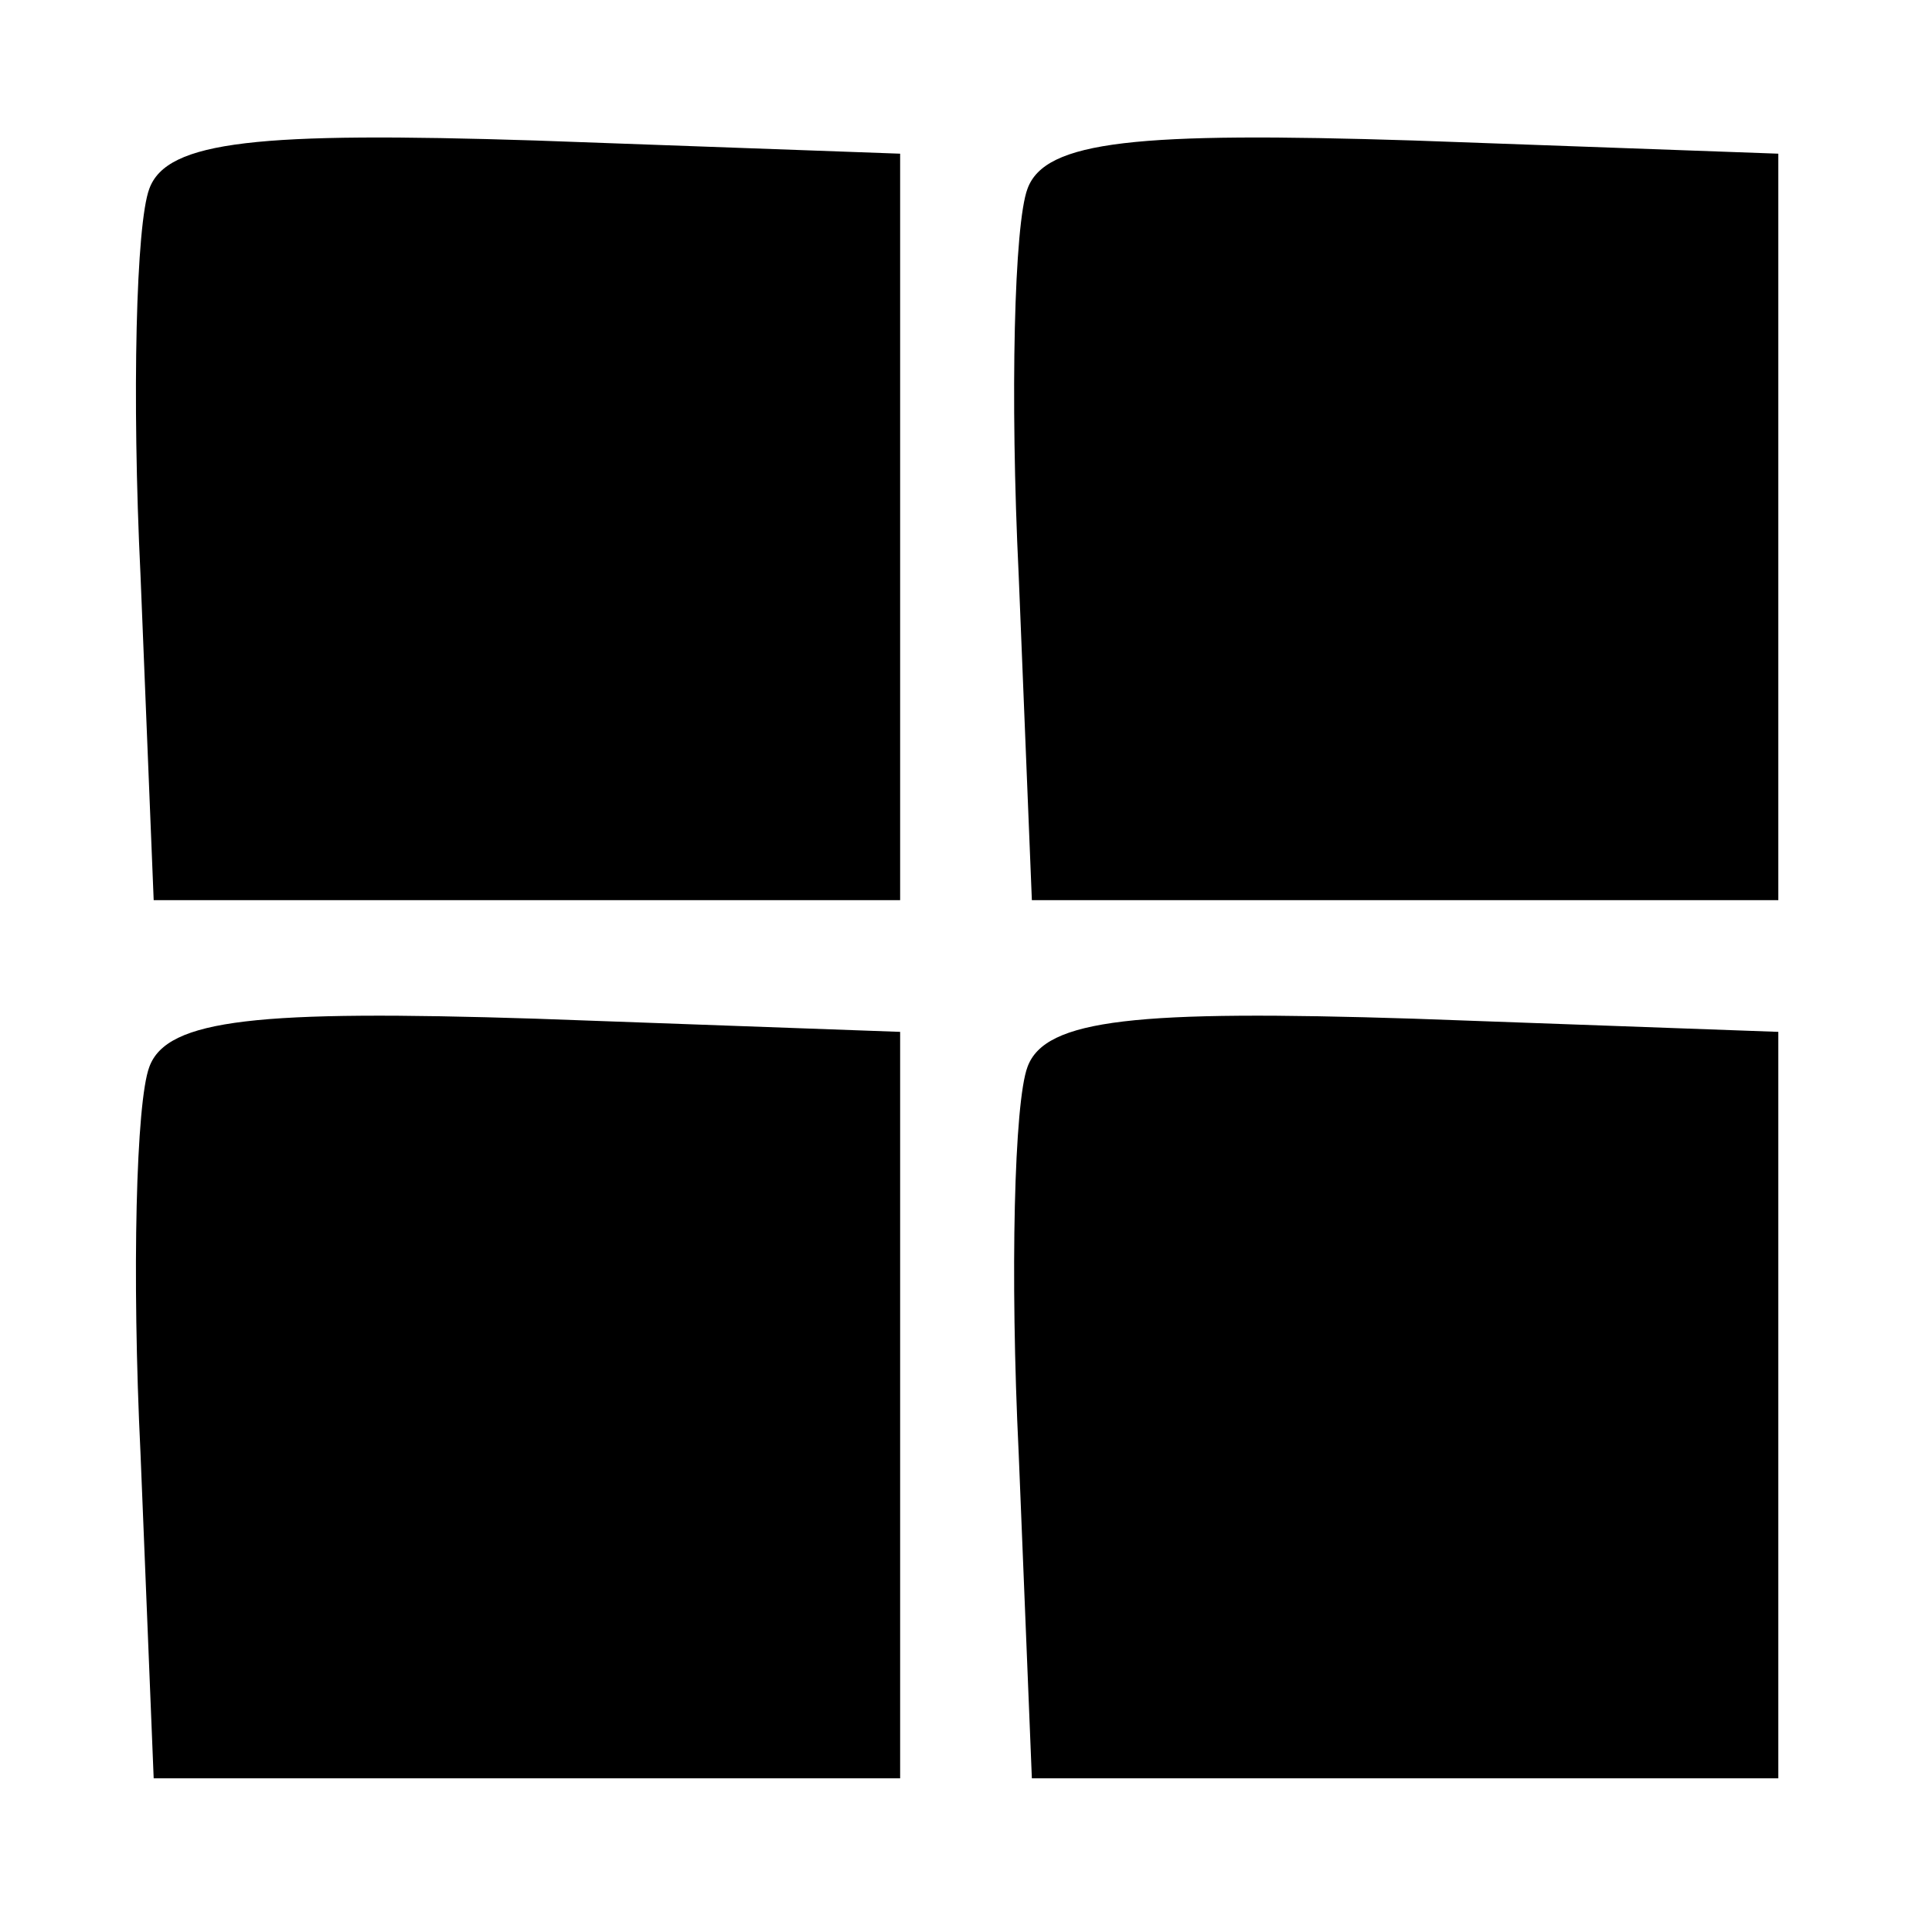
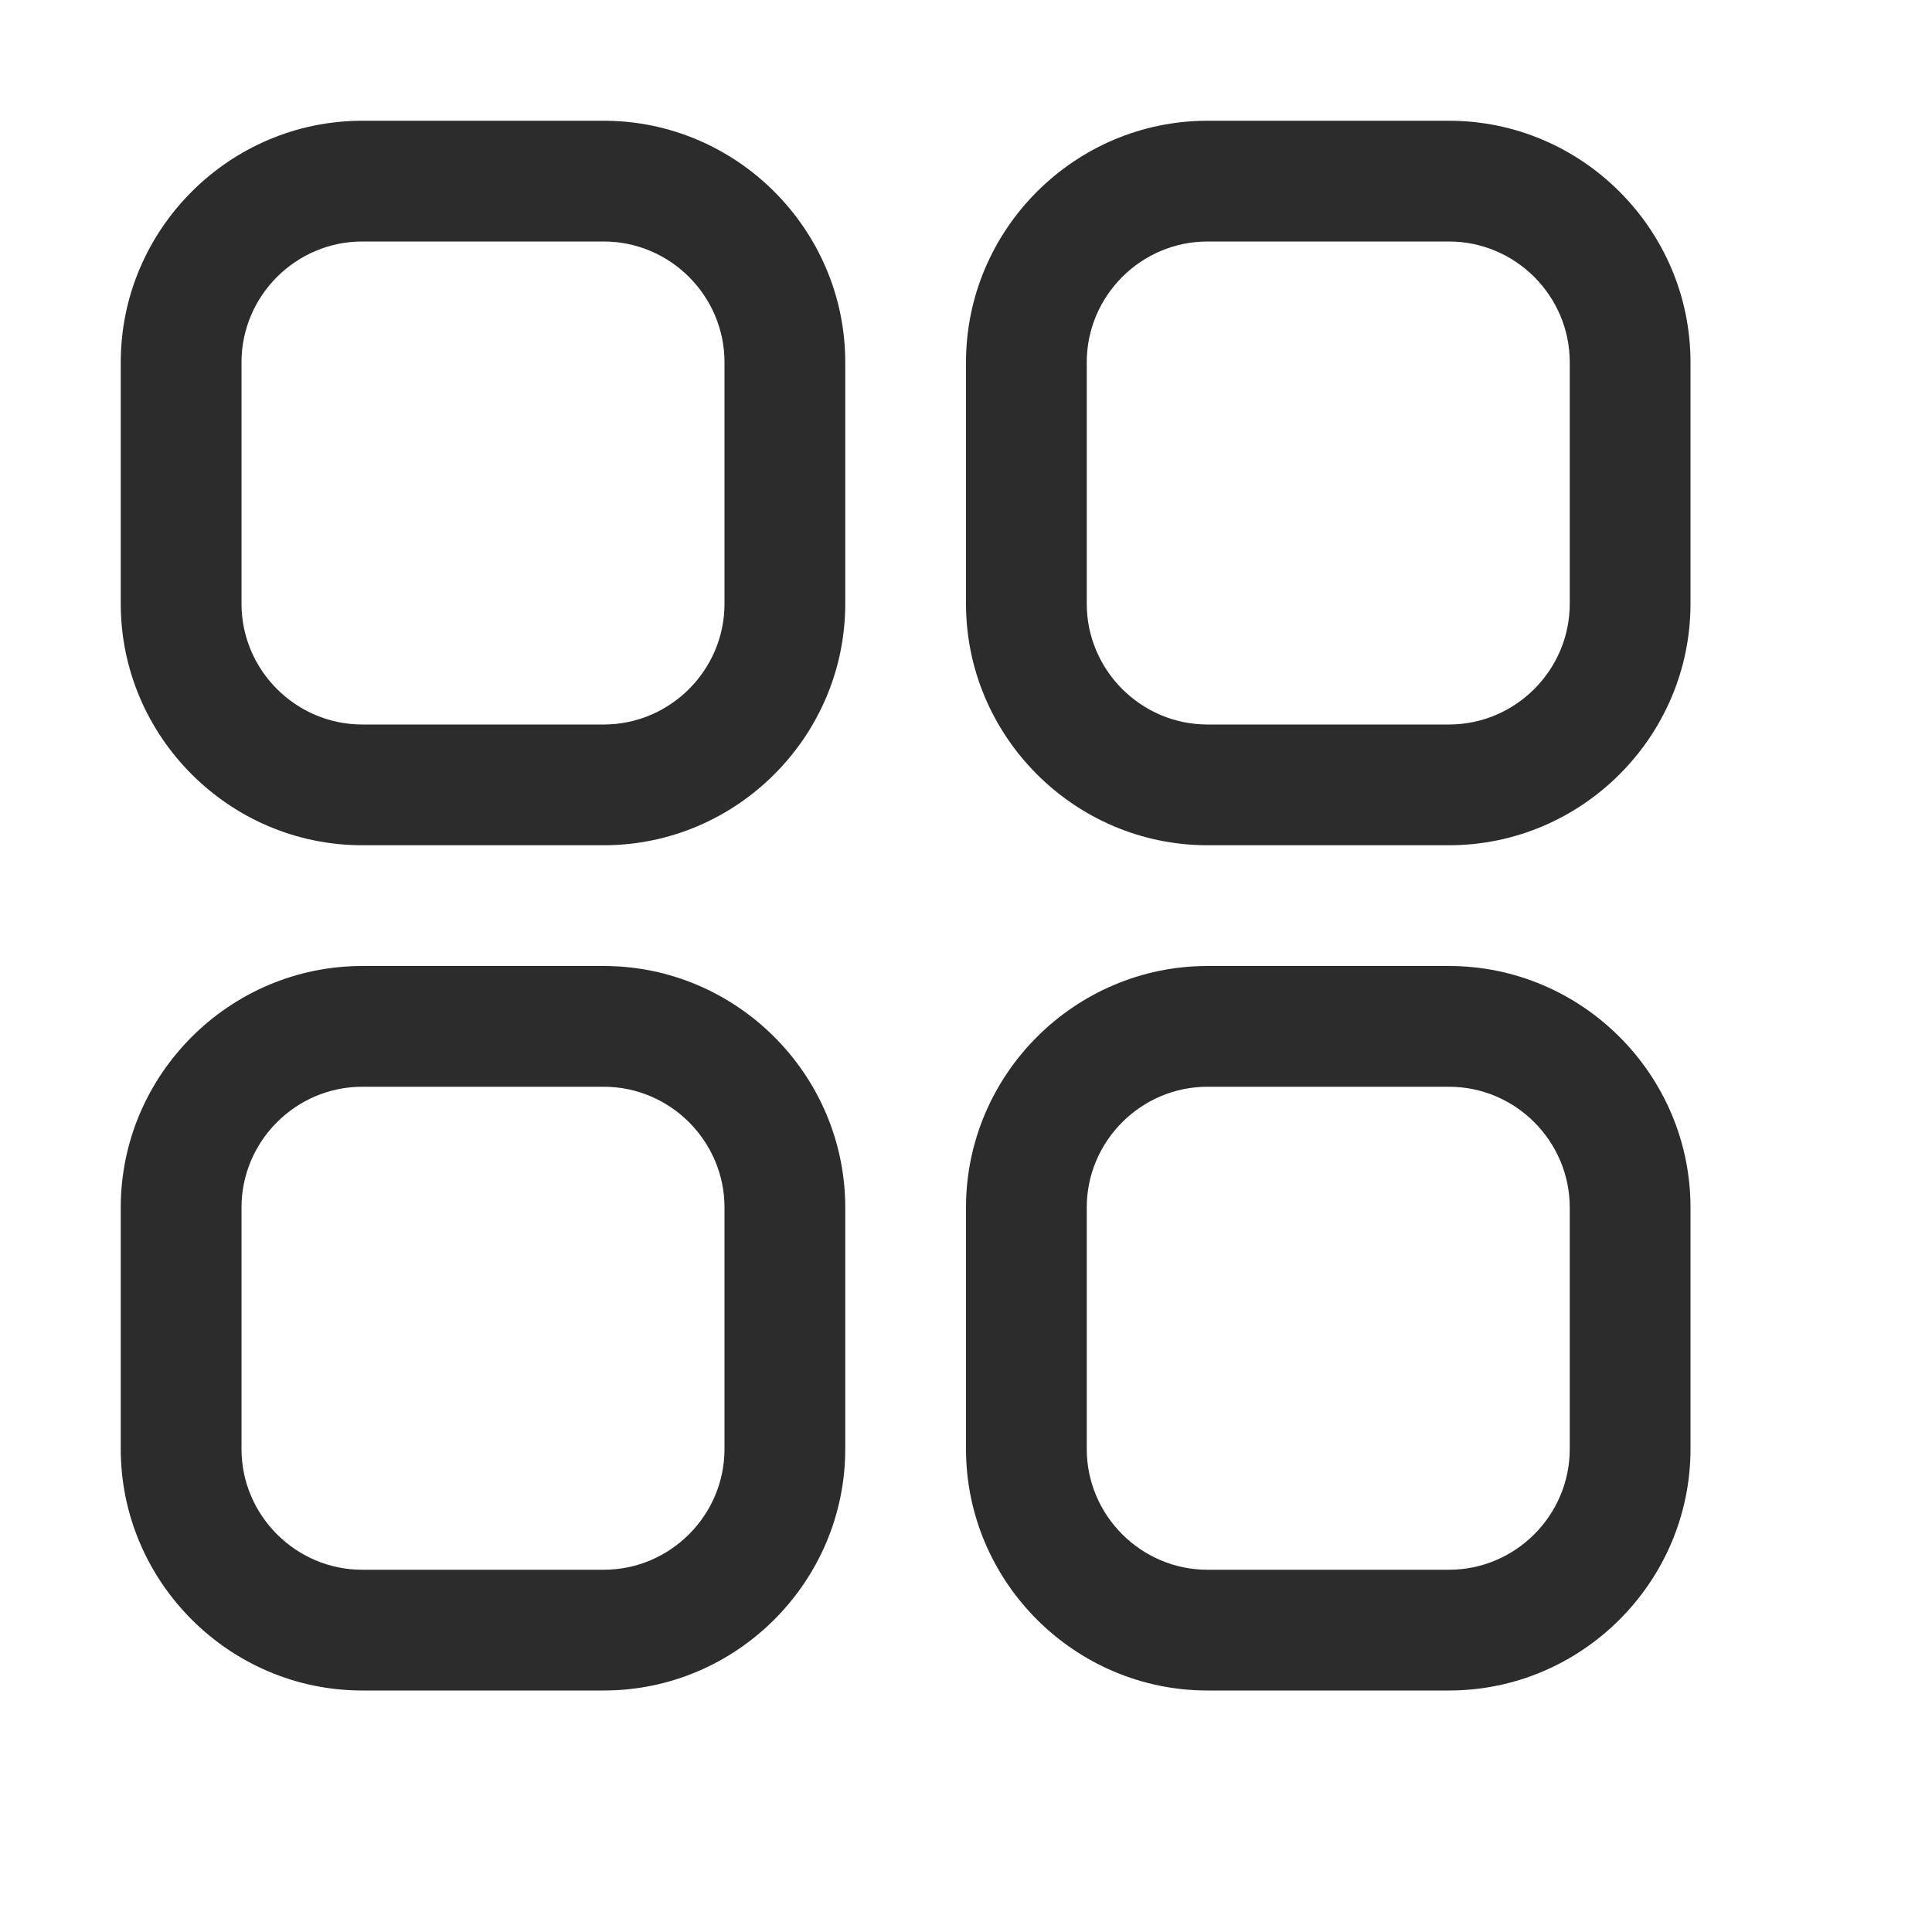
- <svg xmlns="http://www.w3.org/2000/svg" version="1.0" width="44pt" height="44pt" viewBox="0 0 44 44" preserveAspectRatio="xMidYMid meet">
-   <g transform="translate(0,44) scale(0.1,-0.1)" fill="#000000" stroke="none">
-     <path d="M34 397 c-3 -8 -4 -47 -2 -88 l3 -74 85 0 85 0 0 85 0 85 -83 3 c-63 2 -84 0 -88 -11z" />
-     <path d="M234 397 c-3 -8 -4 -47 -2 -88 l3 -74 85 0 85 0 0 85 0 85 -83 3 c-63 2 -84 0 -88 -11z" />
-     <path d="M34 197 c-3 -8 -4 -47 -2 -88 l3 -74 85 0 85 0 0 85 0 85 -83 3 c-63 2 -84 0 -88 -11z" />
-     <path d="M234 197 c-3 -8 -4 -47 -2 -88 l3 -74 85 0 85 0 0 85 0 85 -83 3 c-63 2 -84 0 -88 -11z" />
-   </g>
+ <svg xmlns="http://www.w3.org/2000/svg" t="1601950865221" class="icon" viewBox="0 0 1024 1024" version="1.1" p-id="6151" width="200" height="200">
+   <defs>
+     <style type="text/css" />
+   </defs>
+   <path d="M320 512 192 512c-70.4 0-128 57.6-128 128l0 128c0 70.4 57.6 128 128 128l128 0c70.4 0 128-57.6 128-128l0-128C448 569.6 390.4 512 320 512zM384 768c0 35.2-28.8 64-64 64L192 832c-35.2 0-64-28.8-64-64l0-128c0-35.2 28.8-64 64-64l128 0c35.2 0 64 28.8 64 64L384 768zM768 64l-128 0C569.6 64 512 121.6 512 192l0 128c0 70.4 57.6 128 128 128l128 0c70.4 0 128-57.6 128-128L896 192C896 121.6 838.4 64 768 64zM832 320c0 35.2-28.8 64-64 64l-128 0C604.8 384 576 355.2 576 320L576 192c0-35.2 28.8-64 64-64l128 0c35.2 0 64 28.8 64 64L832 320zM768 512l-128 0c-70.4 0-128 57.6-128 128l0 128c0 70.4 57.6 128 128 128l128 0c70.4 0 128-57.6 128-128l0-128C896 569.6 838.4 512 768 512zM832 768c0 35.2-28.8 64-64 64l-128 0c-35.2 0-64-28.8-64-64l0-128c0-35.2 28.8-64 64-64l128 0c35.2 0 64 28.8 64 64L832 768zM320 64 192 64C121.6 64 64 121.6 64 192l0 128c0 70.4 57.6 128 128 128l128 0c70.4 0 128-57.6 128-128L448 192C448 121.6 390.4 64 320 64zM384 320c0 35.2-28.8 64-64 64L192 384C156.8 384 128 355.2 128 320L128 192c0-35.2 28.8-64 64-64l128 0c35.2 0 64 28.8 64 64L384 320z" p-id="6152" fill="#2c2c2c" />
</svg>
